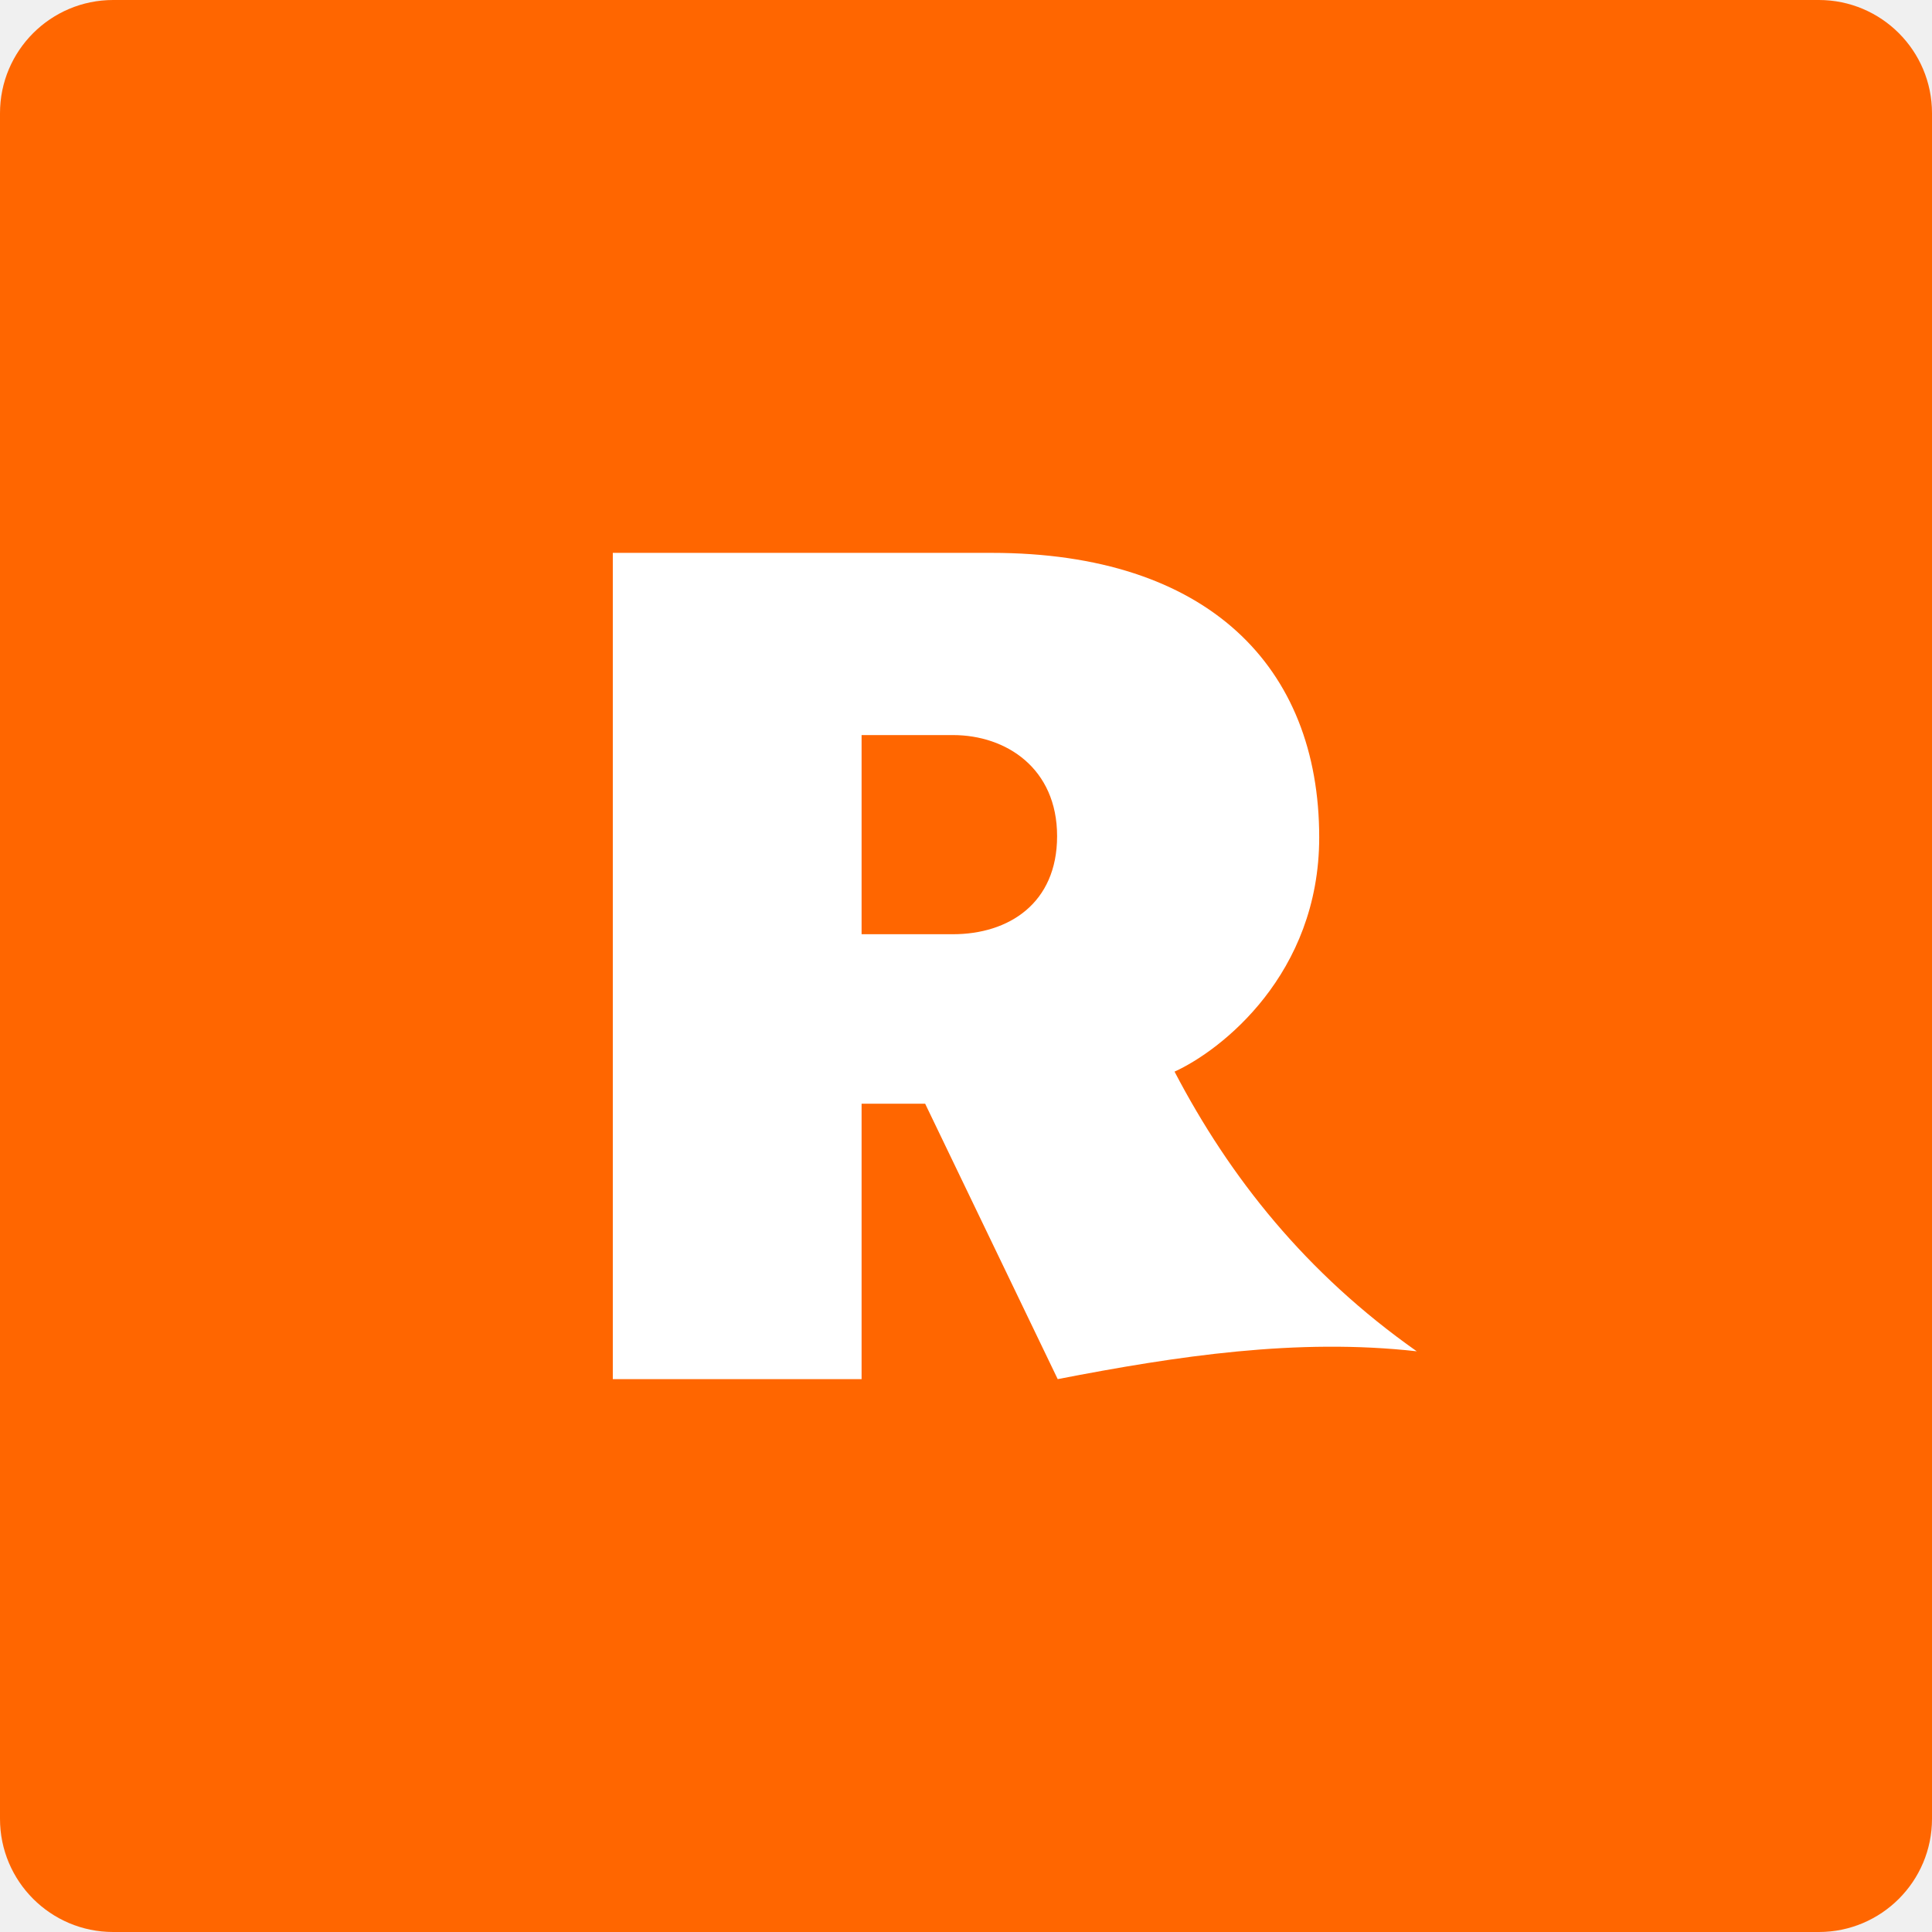
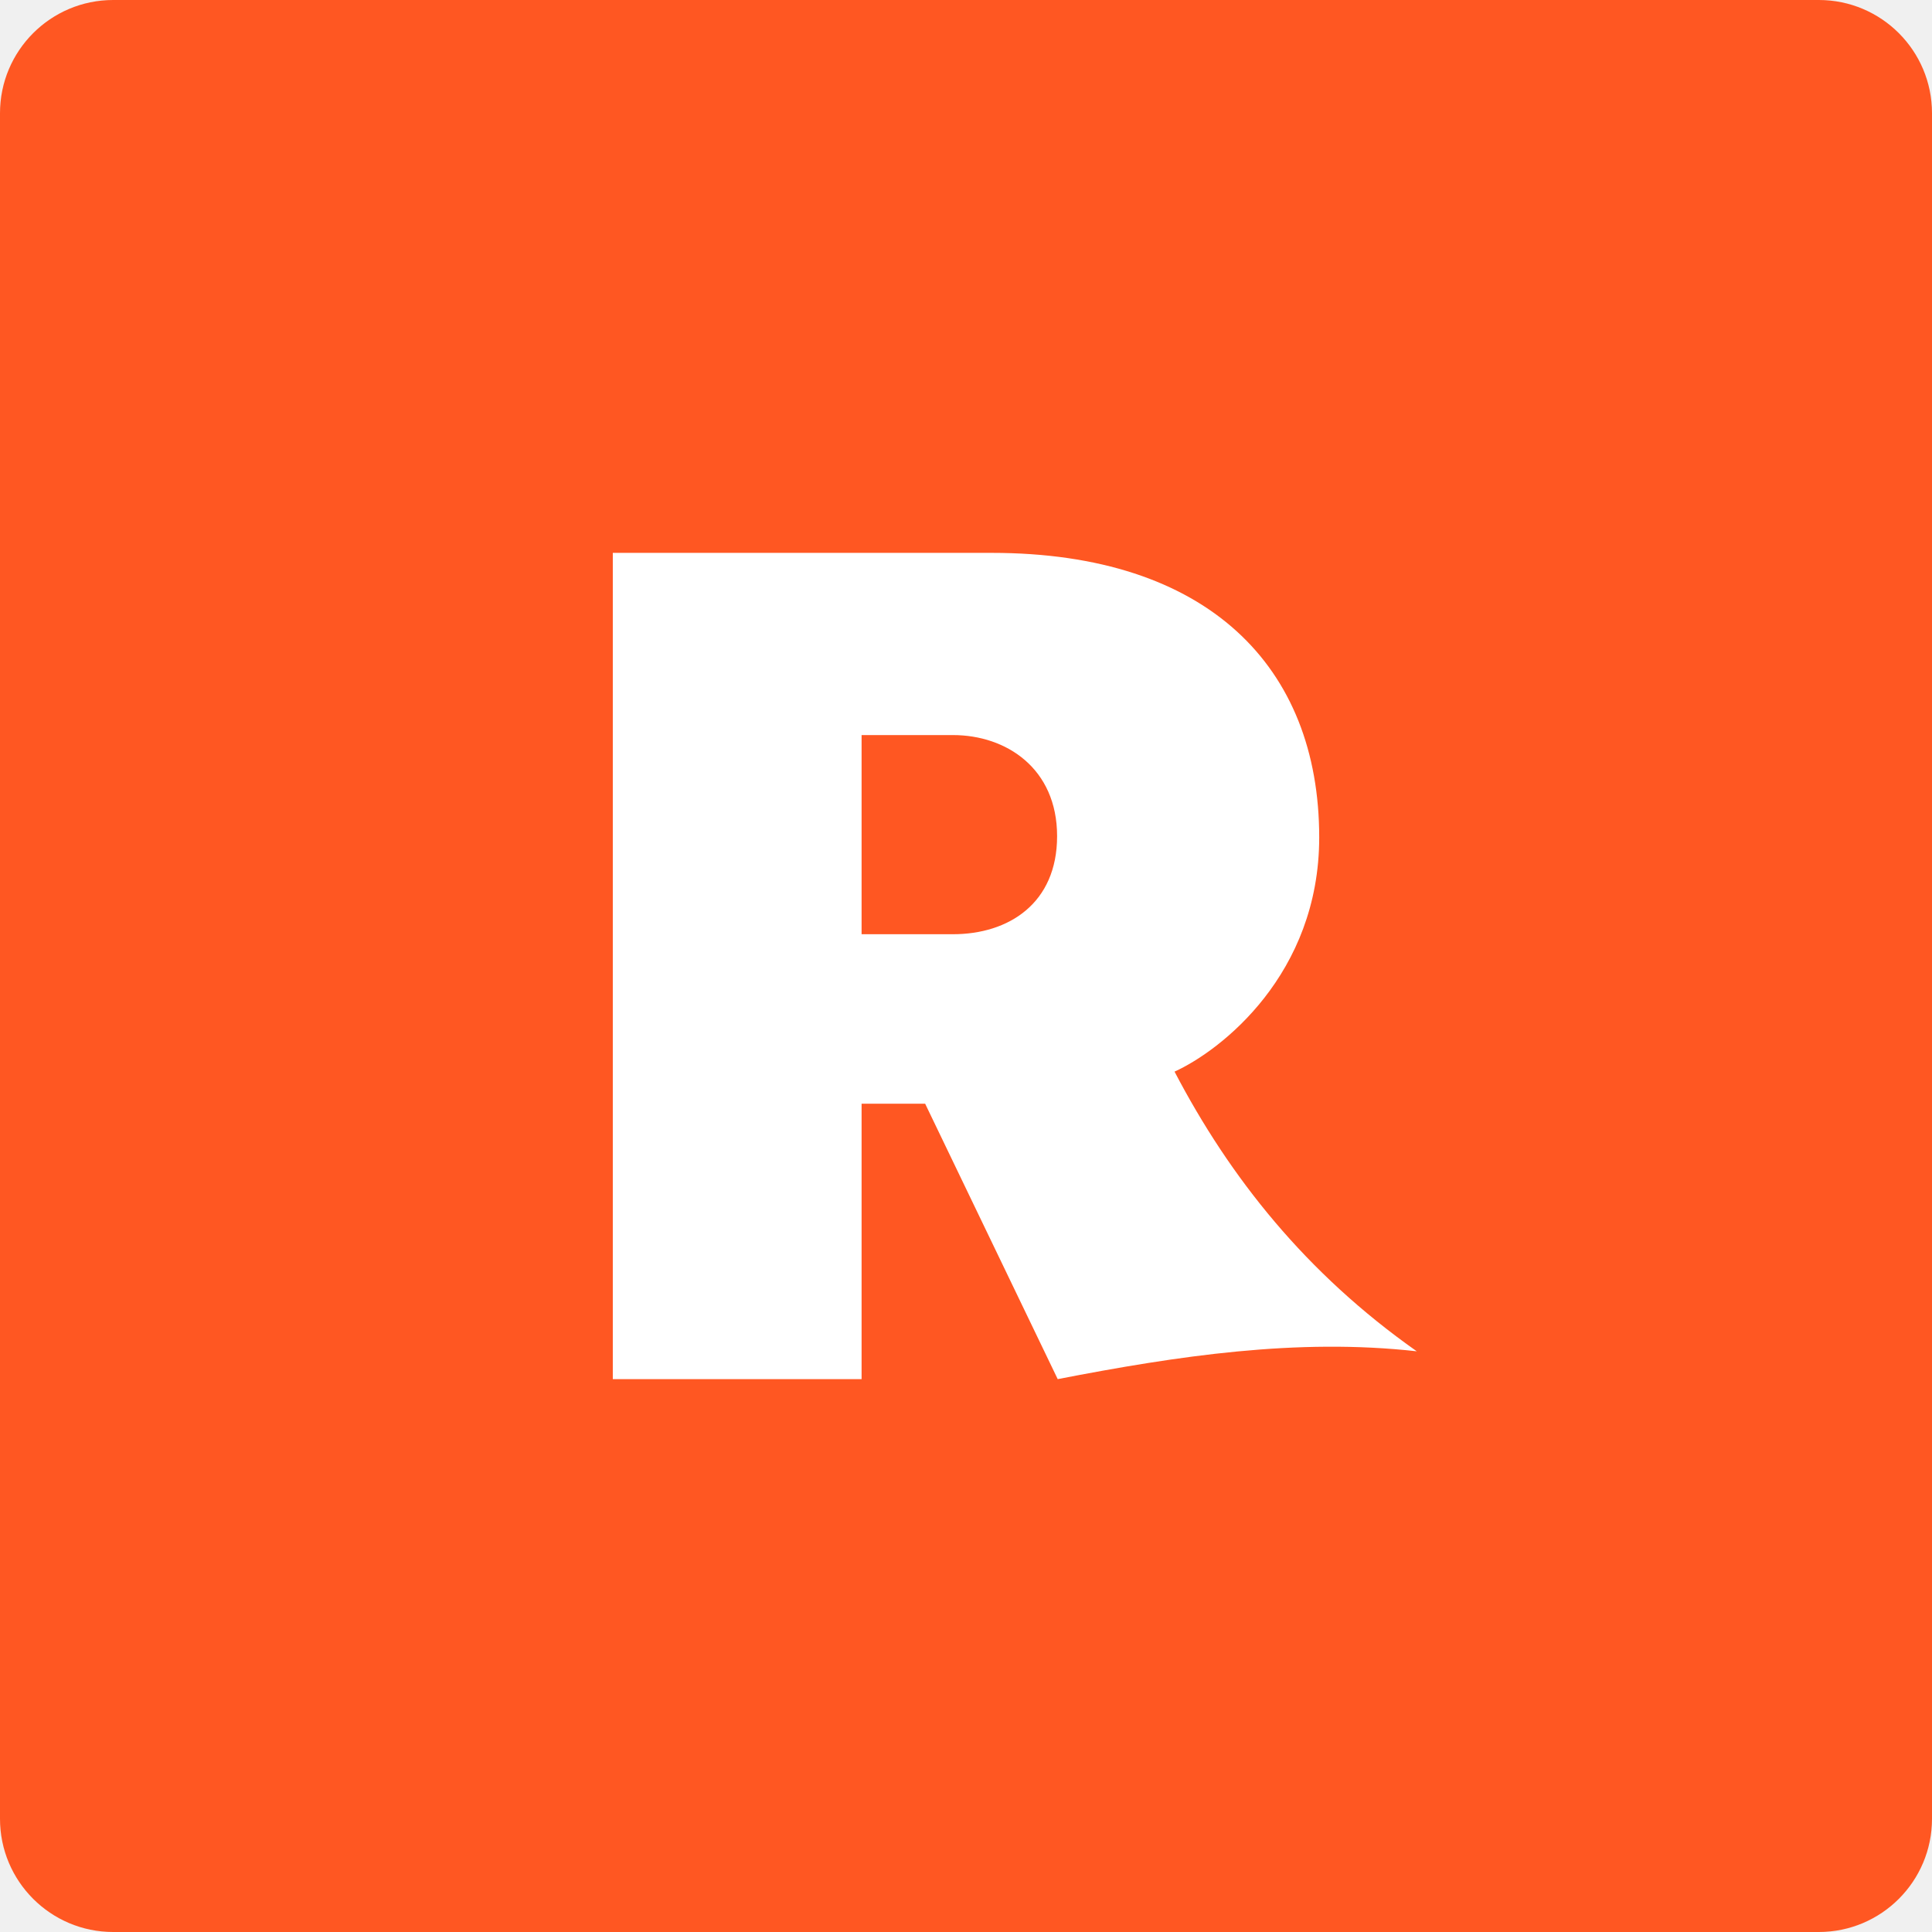
<svg xmlns="http://www.w3.org/2000/svg" width="144.498mm" height="144.498mm" viewBox="0 0 512 512" id="svg2" version="1.1">
  <defs id="defs4" />
  <g id="layer1" transform="translate(-150.8356,-187.2353)">
-     <rect style="opacity:1;fill:#ff6600;fill-opacity:1;fill-rule:evenodd;stroke:none;stroke-width:4;stroke-linecap:butt;stroke-linejoin:miter;stroke-miterlimit:4;stroke-dasharray:none;stroke-opacity:1" id="rect4136" width="512" height="512" x="150.836" y="187.235" rx="30" ry="30" />
+     <rect style="opacity:1;fill:#ff5722;fill-opacity:1;fill-rule:evenodd;stroke:none;stroke-width:4;stroke-linecap:butt;stroke-linejoin:miter;stroke-miterlimit:4;stroke-dasharray:none;stroke-opacity:1" id="rect4136" width="512" height="512" x="150.836" y="187.235" rx="30" ry="30" />
    <flowRoot xml:space="preserve" id="flowRoot4138" style="font-style:normal;font-variant:normal;font-weight:900;font-stretch:normal;font-size:13.75px;line-height:130%;font-family:'Arial Black';-inkscape-font-specification:'Arial Black, Heavy';text-align:start;letter-spacing:0px;word-spacing:0px;writing-mode:lr-tb;text-anchor:start;fill:#000000;fill-opacity:1;stroke:none;stroke-width:1px;stroke-linecap:butt;stroke-linejoin:miter;stroke-opacity:1">
      <flowRegion id="flowRegion4140">
        <rect id="rect4142" width="2.857" height="14.286" x="177.143" y="466.648" />
      </flowRegion>
      <flowPara id="flowPara4144">R</flowPara>
    </flowRoot>
    <g style="font-style:normal;font-variant:normal;font-weight:900;font-stretch:normal;font-size:400.918px;line-height:130%;font-family:'Arial Black';-inkscape-font-specification:'Arial Black, Heavy';text-align:start;letter-spacing:0px;word-spacing:0px;writing-mode:lr-tb;text-anchor:start;fill:#ffffff;fill-opacity:1;stroke:none;stroke-width:1px;stroke-linecap:butt;stroke-linejoin:miter;stroke-opacity:1" id="text4146" transform="matrix(1.825159,0,0,1.825159,-1115.065,-349.3586)">
      <path d="m 837.581,374.275 -55.019,0 -2.5e-4,119.971 36.123,0 0,-39.99 9.229,0 19.248,39.99 c 17.378,-3.37 34.756,-5.992 52.134,-4.041 -16.108,-11.344 -27.132,-25.23 -35.171,-40.608 6.768,-3.076 21.006,-14.15 21.006,-34.014 0,-24.785 -16.172,-41.309 -47.549,-41.309 z m -18.896,55.371 0,-28.916 13.271,0 c 7.734,0 15.117,4.834 15.117,14.678 0,9.756 -7.031,14.238 -15.117,14.238 z" style="font-style:normal;font-variant:normal;font-weight:900;font-stretch:normal;font-size:180px;line-height:130%;font-family:'.SF Compact Display';-inkscape-font-specification:'.SF Compact Display, Heavy';text-align:start;writing-mode:lr-tb;text-anchor:start;fill:#ffffff" id="path4170" />
    </g>
  </g>
</svg>
